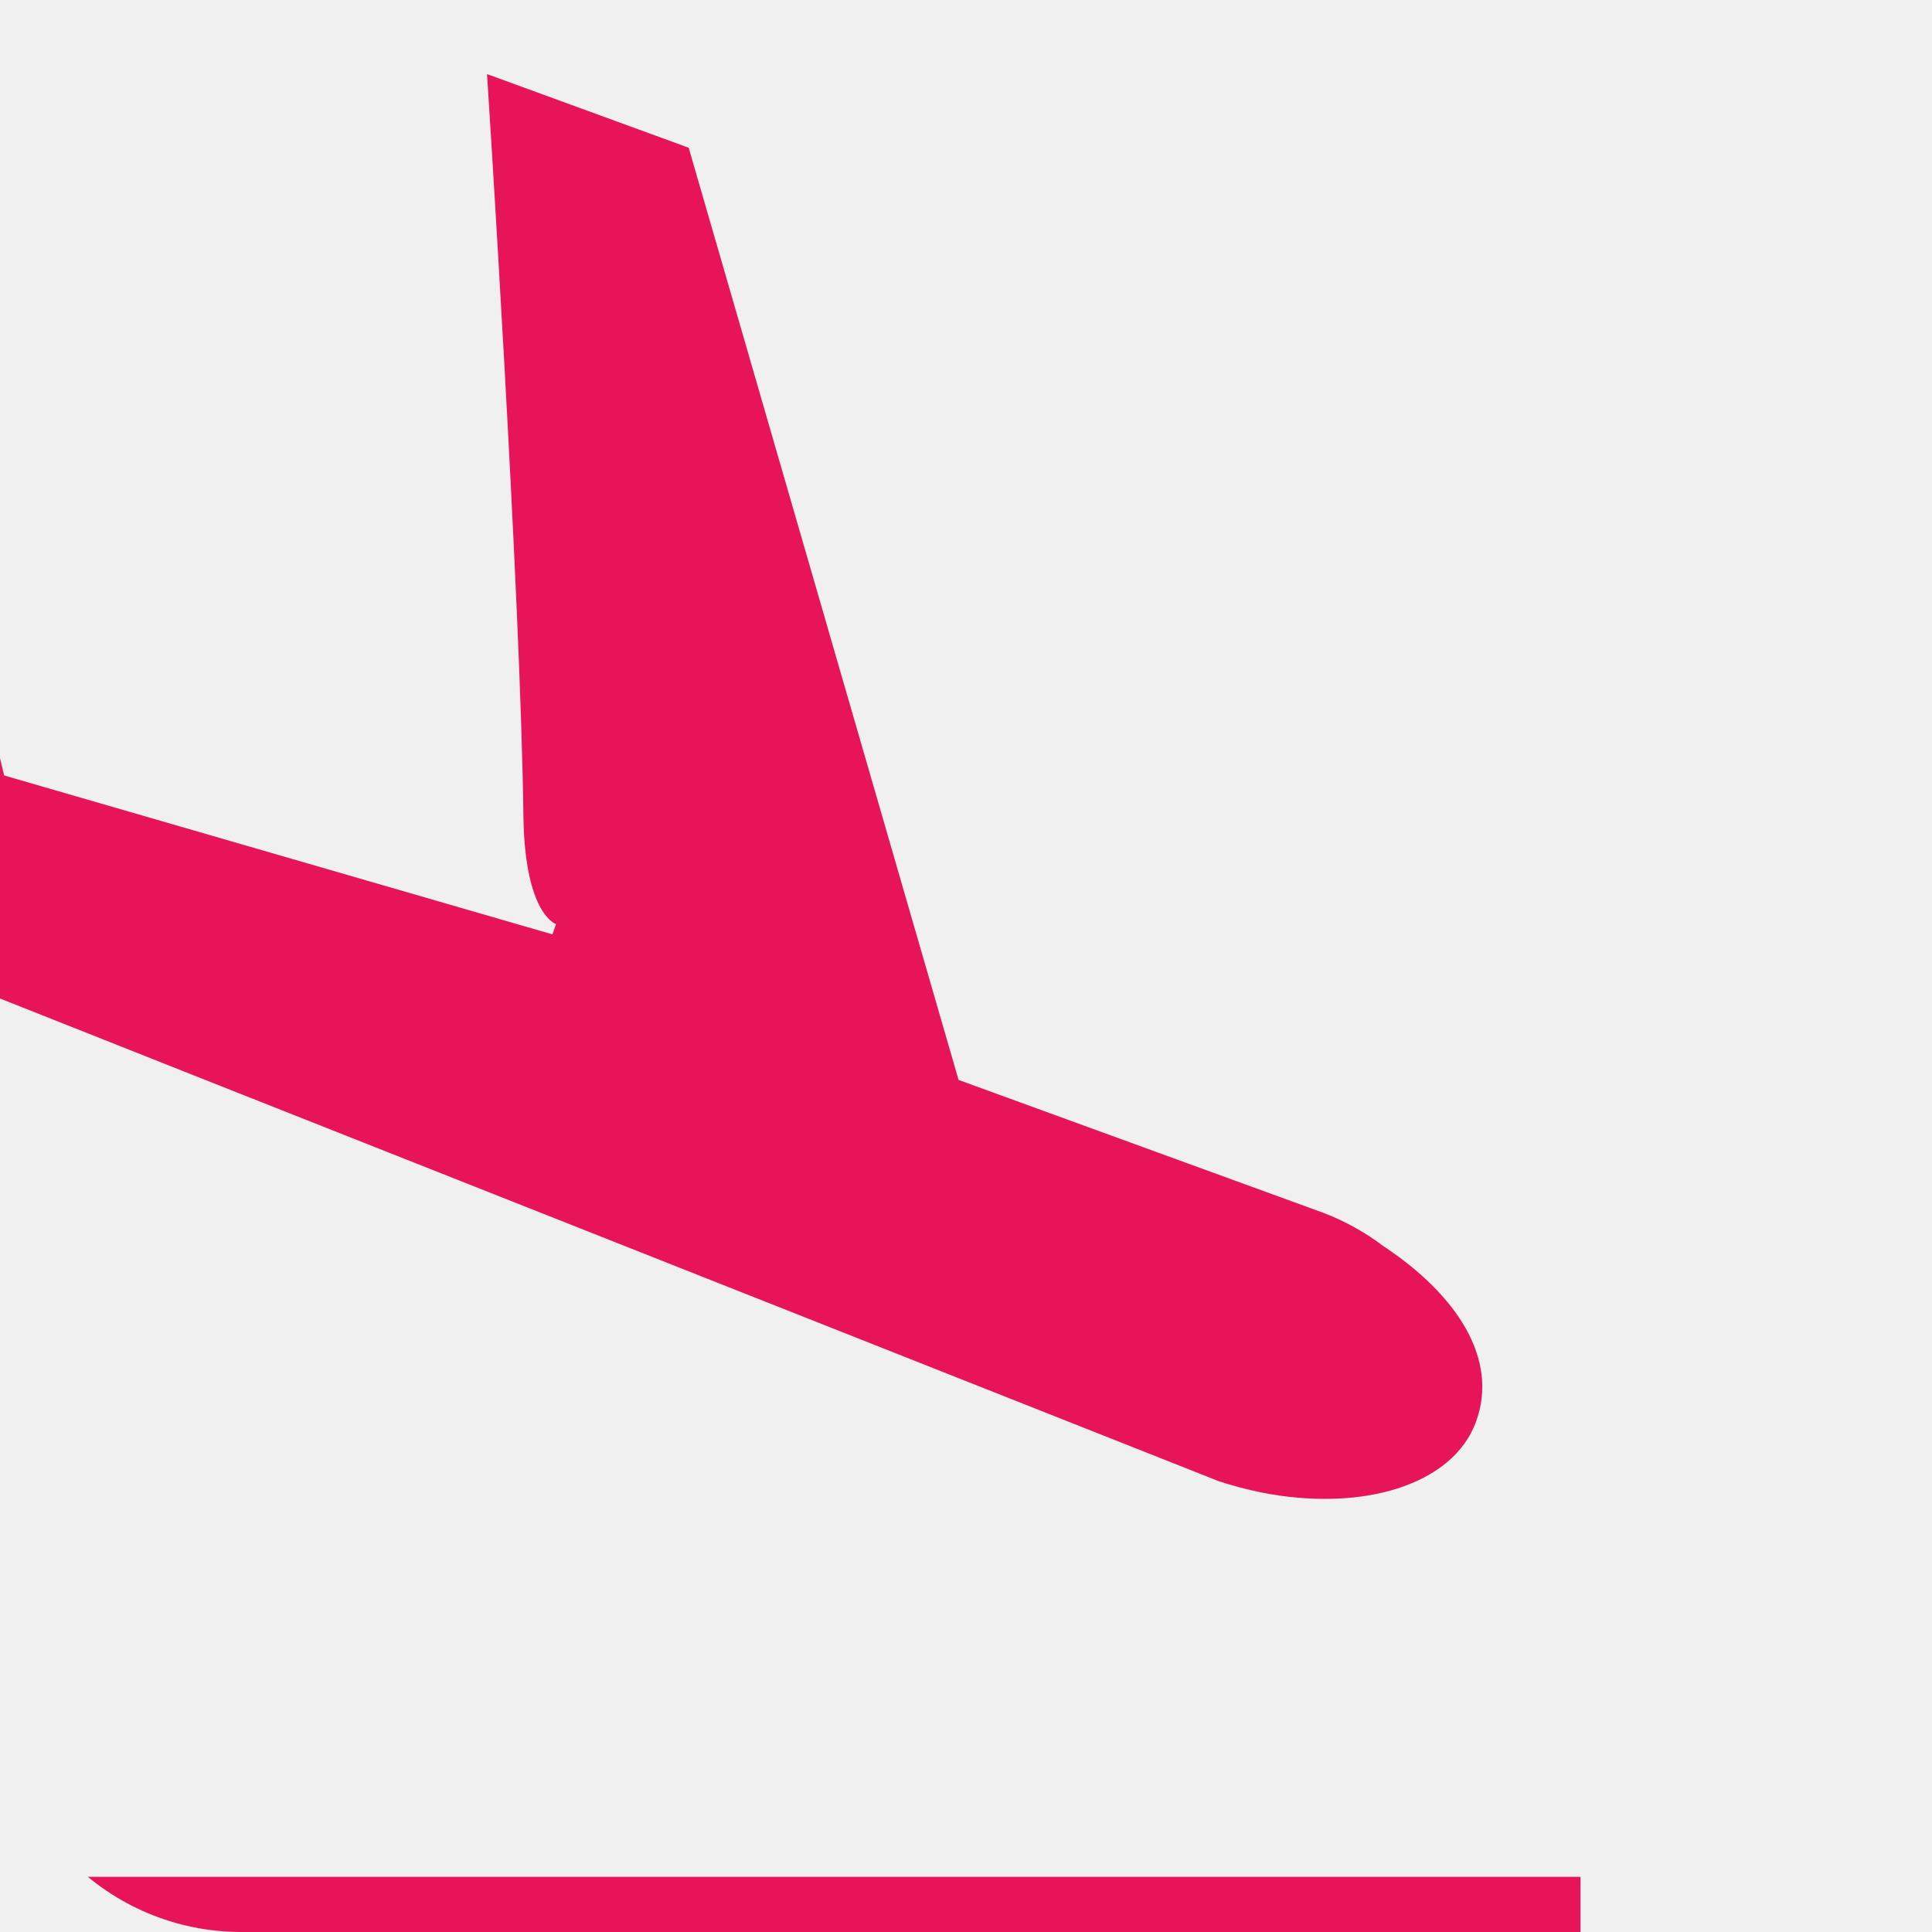
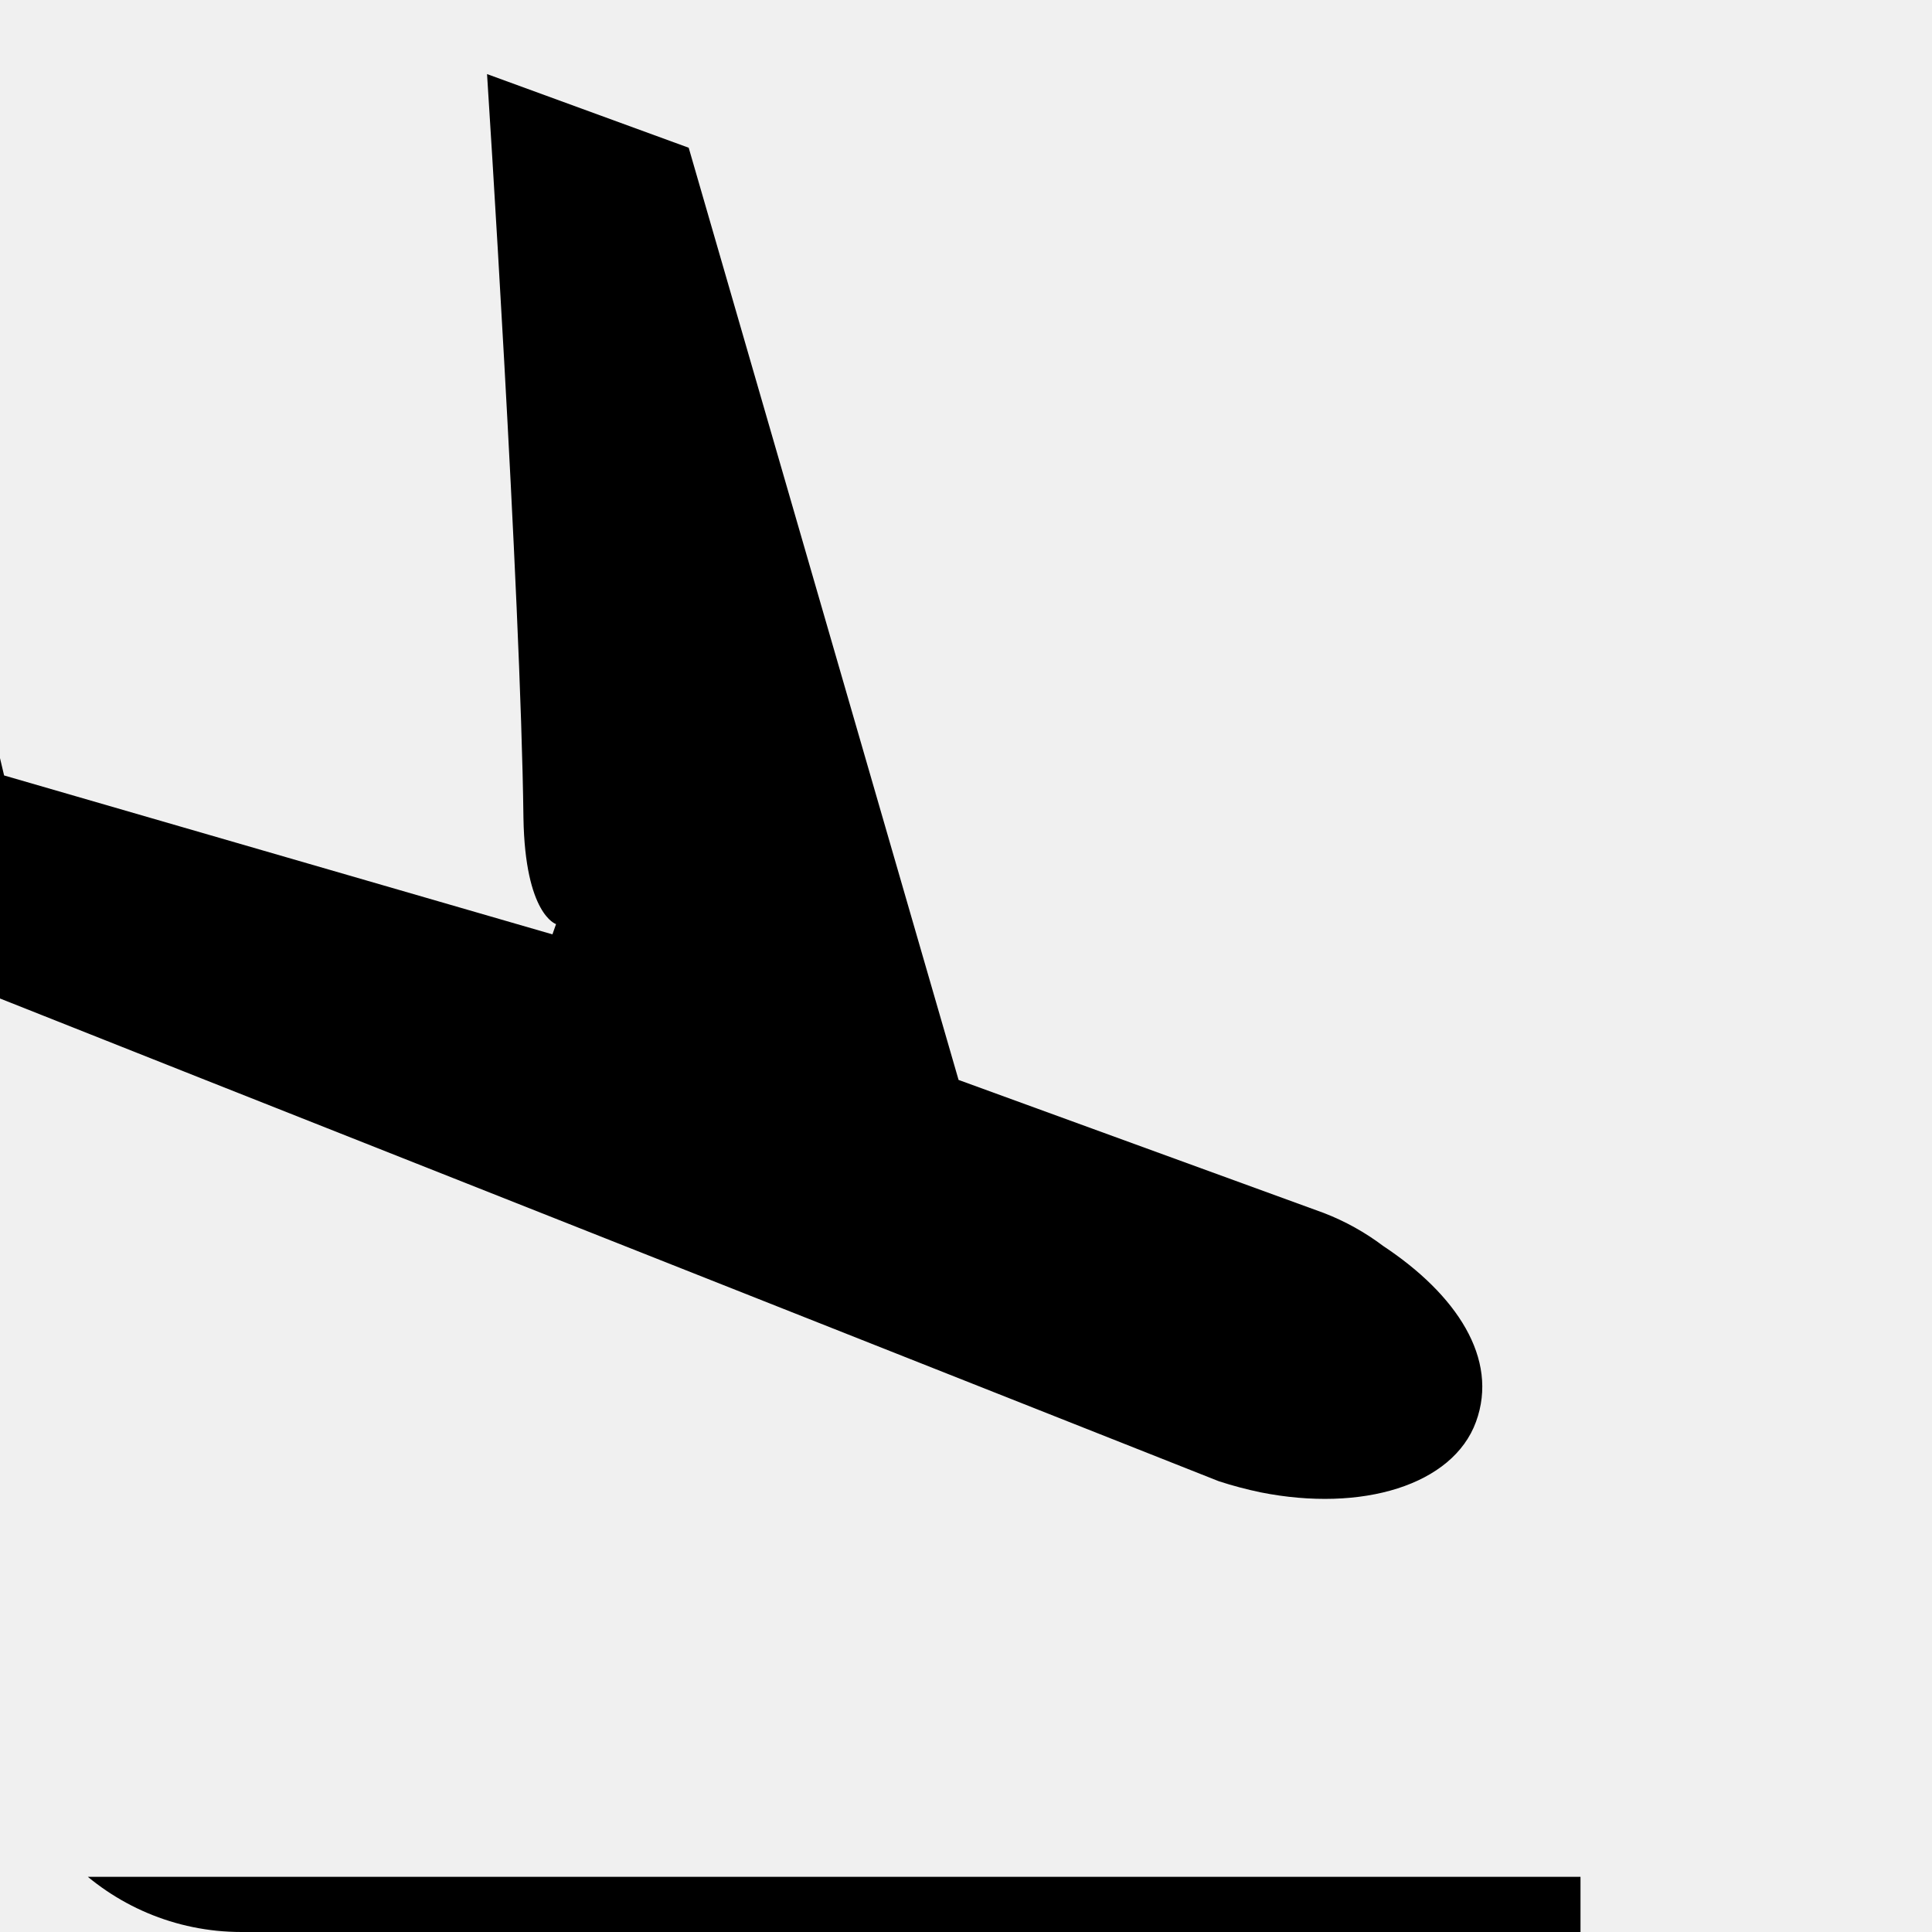
<svg xmlns="http://www.w3.org/2000/svg" width="32" height="32" fill="none">
-   <g clip-path="url(#clip0_277_79)" fill="#E8145A">
+   <g clip-path="url(#clip0_277_79)" fill="currentColor">
    <path d="M26.178 31.086h-32V32h32v-.914zM-3.488 10.385l.12 3.3c.02.527.214 1.032.55 1.438.254.3.58.532.947.673l5.205 2.065 16.854 6.673c.227.074.458.135.692.184 1.677.334 3.183-.118 3.567-1.168.384-1.05-.328-2.112-1.536-2.912a4.06 4.06 0 00-.984-.547l-6.05-2.204-4.47-15.44-3.34-1.22s.558 8.602.603 12.324c.028 1.6.54 1.755.54 1.755l-.06.17-9.082-2.632-1.498-6.322-2.258-.814c.047.056.075 2.323.165 4.635" />
  </g>
  <defs>
    <clipPath id="clip0_277_79">
      <rect width="32" height="32" rx="4" fill="#fff" />
    </clipPath>
  </defs>
</svg>
